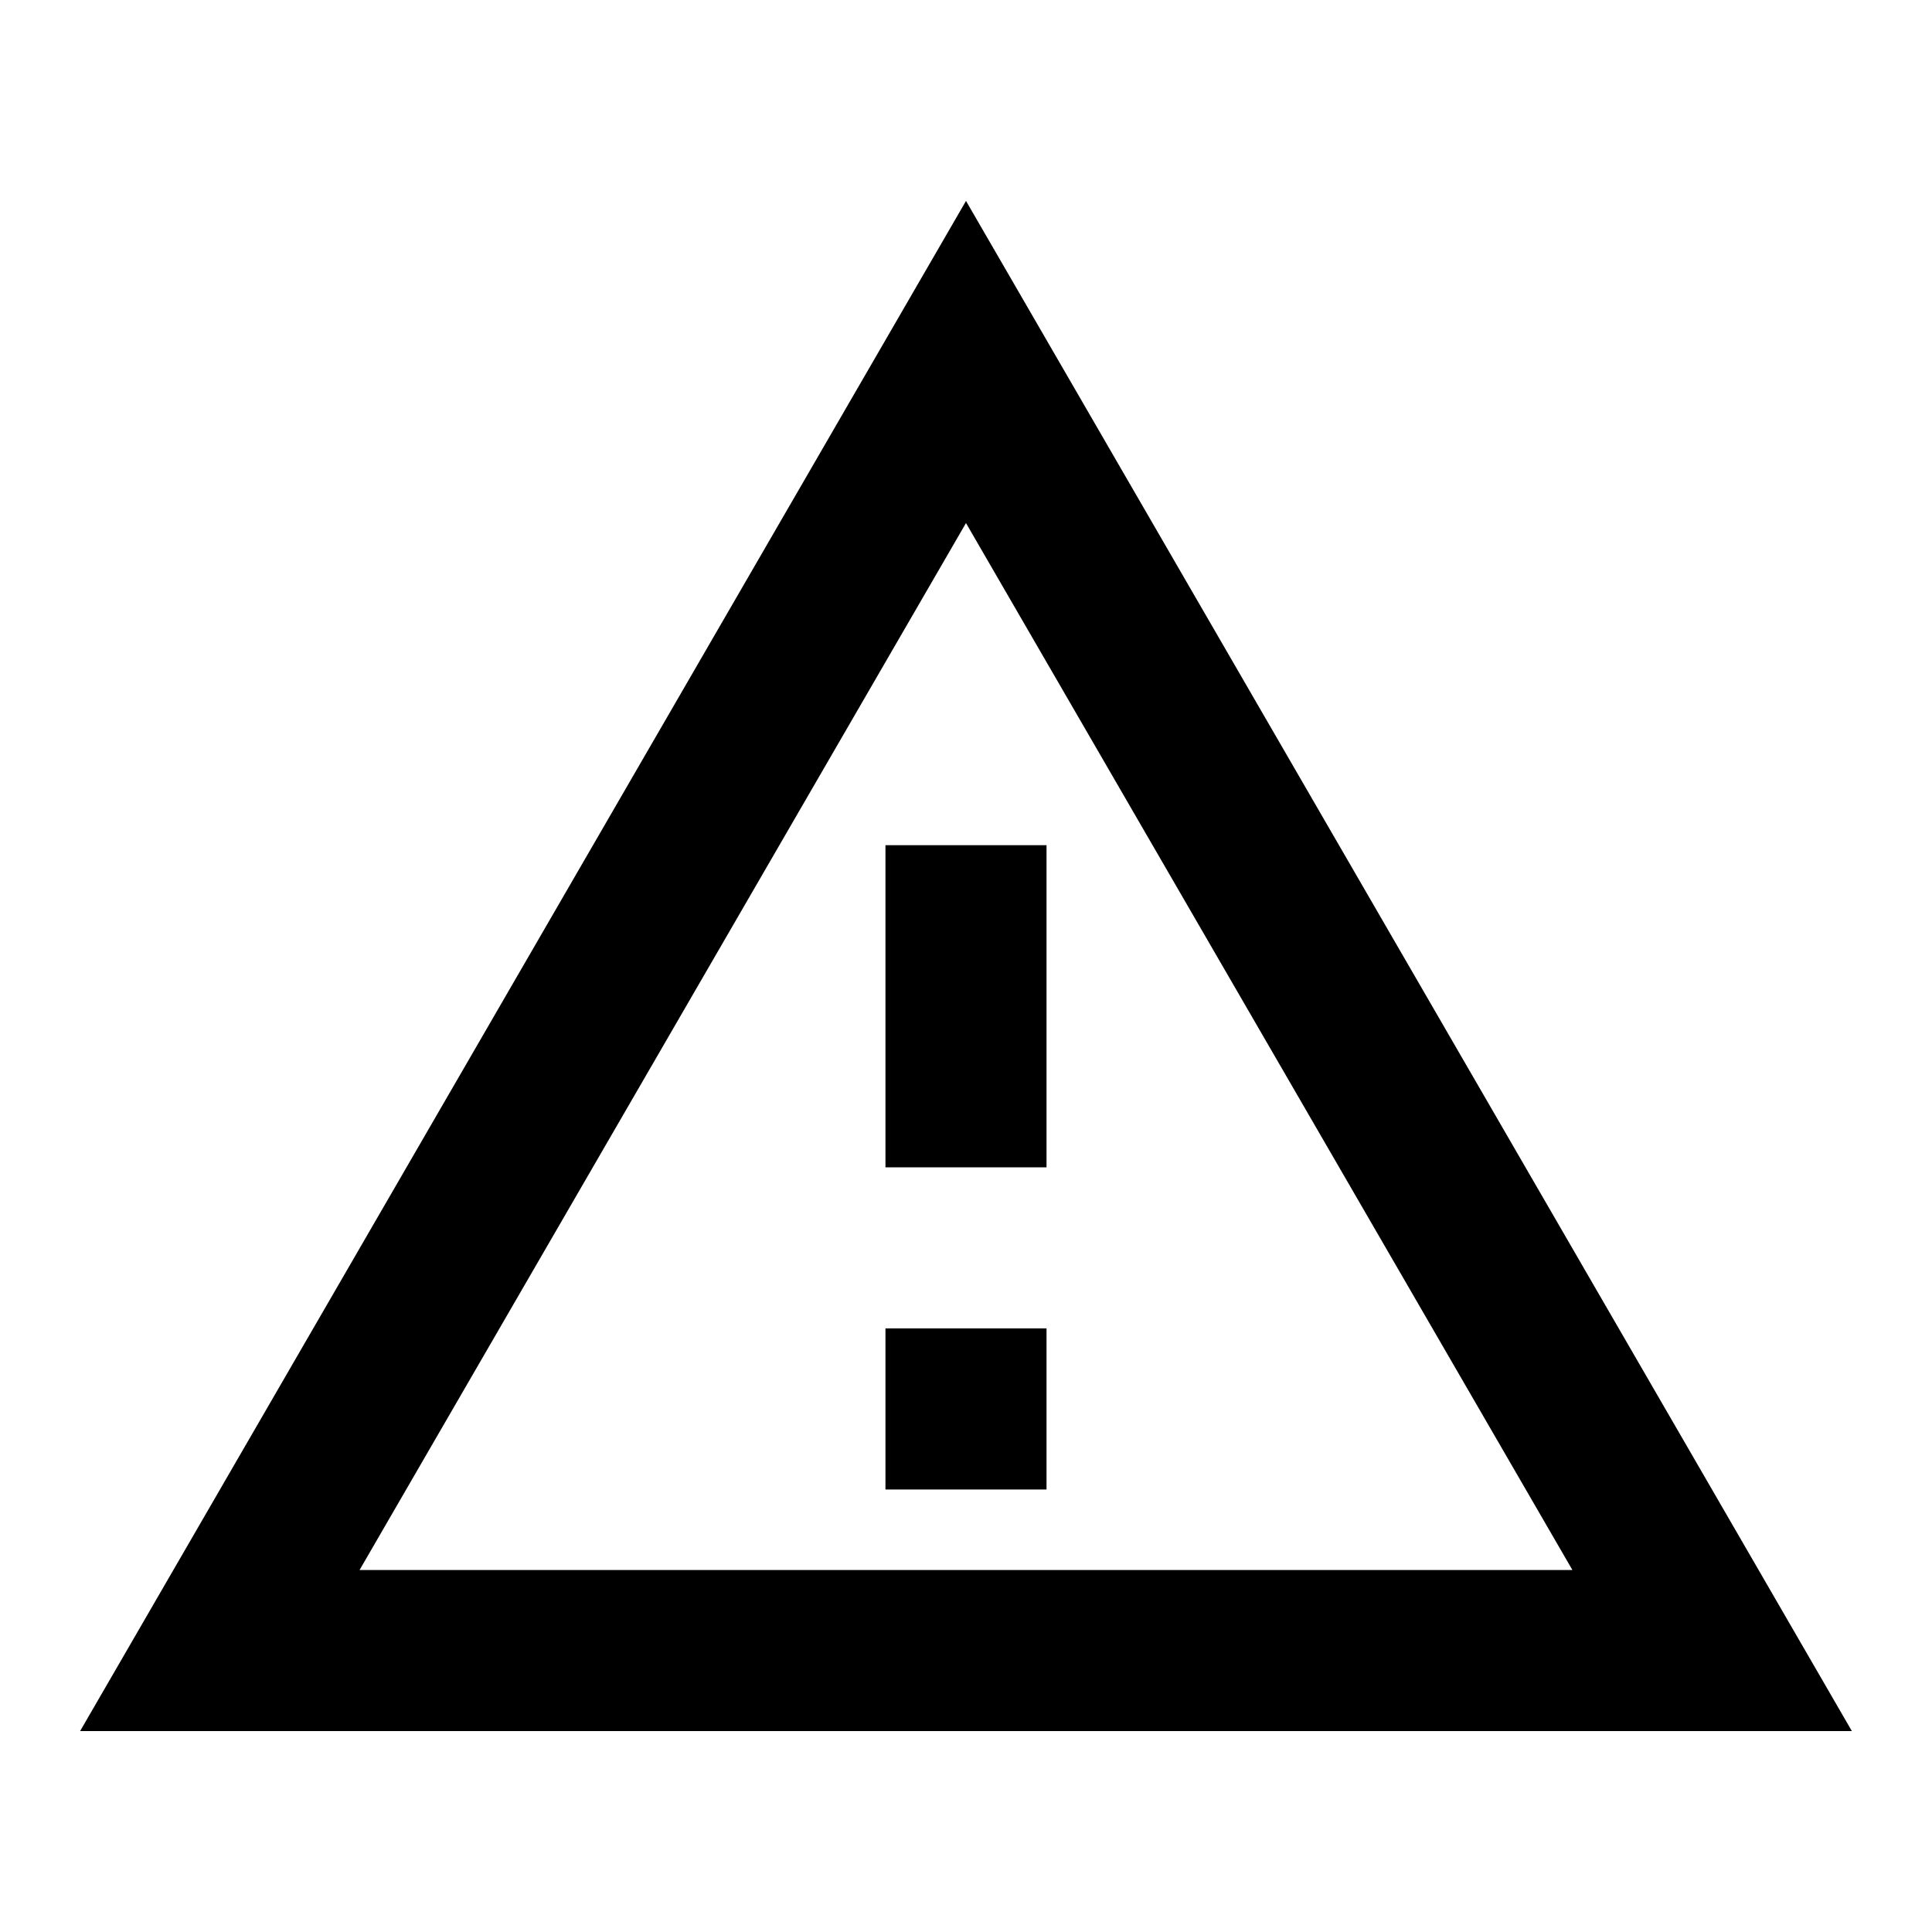
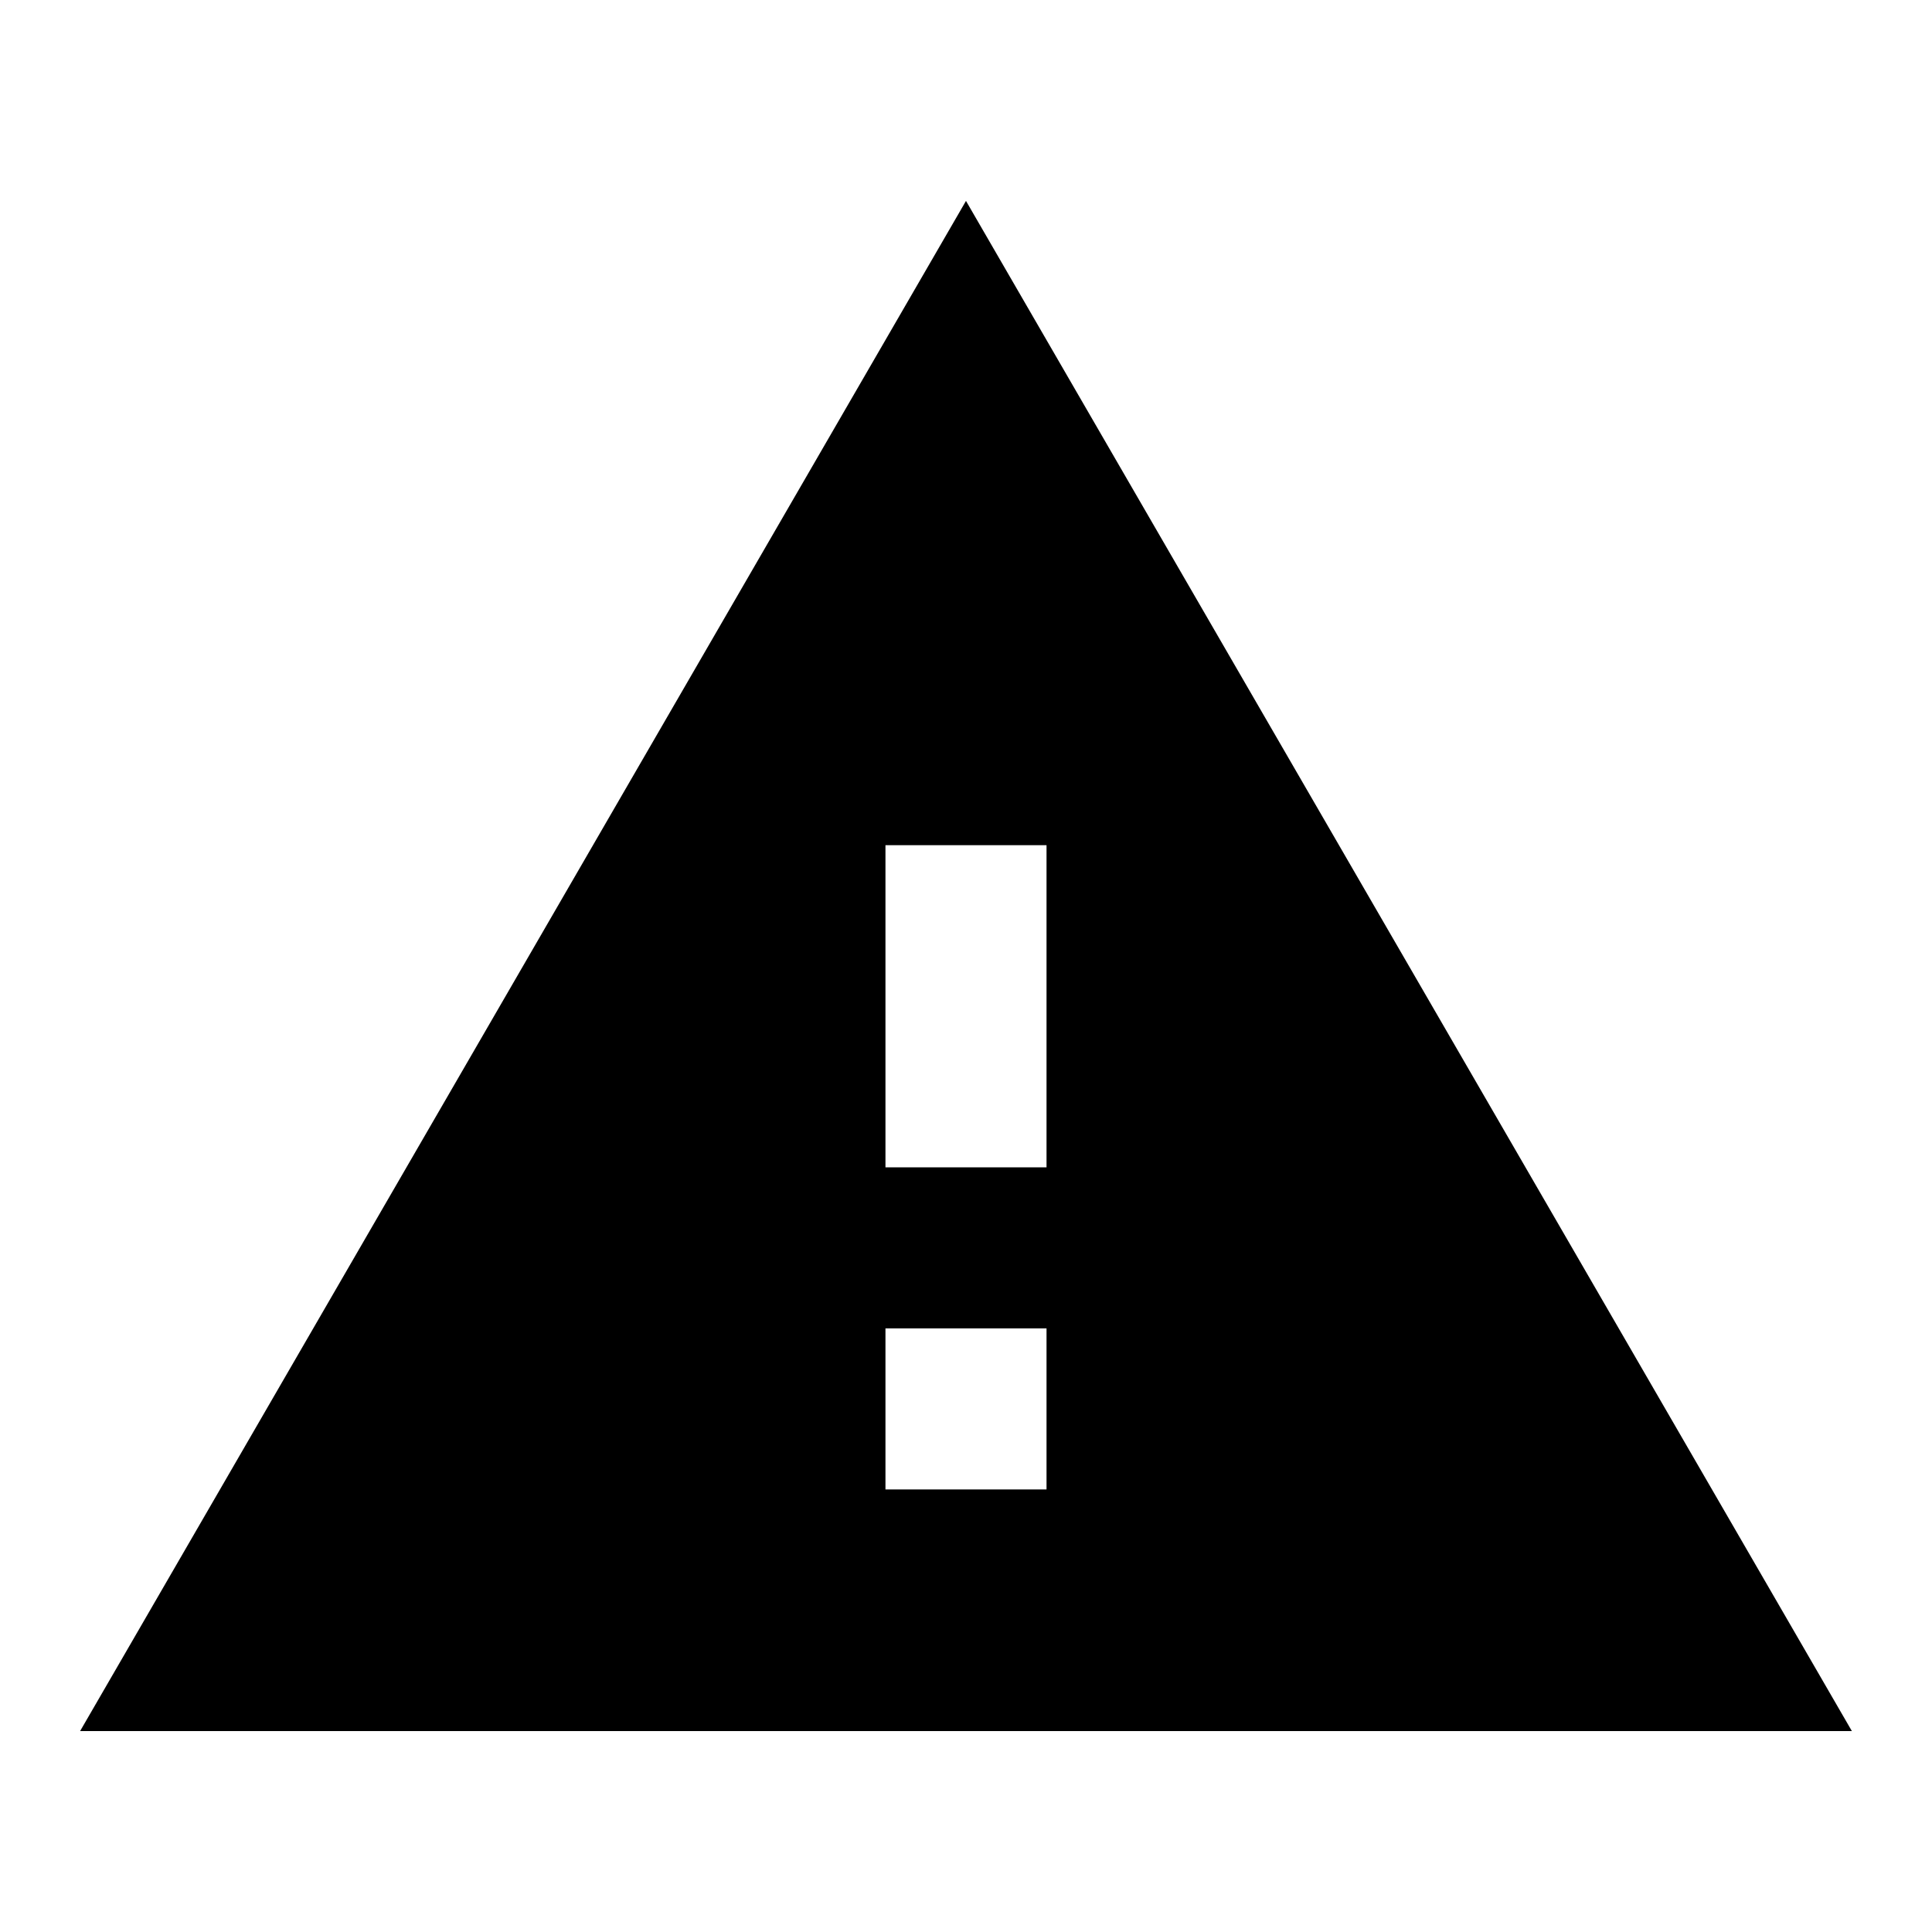
<svg xmlns="http://www.w3.org/2000/svg" width="1e3" height="1e3" version="1.1" viewBox="0 0 1e3 1e3">
-   <path d="m500 104-458.53 792h917.05m-458.53-625.26 313.88 541.89h-627.76m272.2-375.16v166.74h83.368v-166.74m-83.368 250.11v83.368h83.368v-83.368" stroke-width="41.684" />
+   <path d="m541.68 604.21h-83.368v-166.74h83.368m0 333.47h-83.368v-83.368h83.368m-500.21 208.42h917.05l-458.53-792z" stroke-width="41.684" />
</svg>
